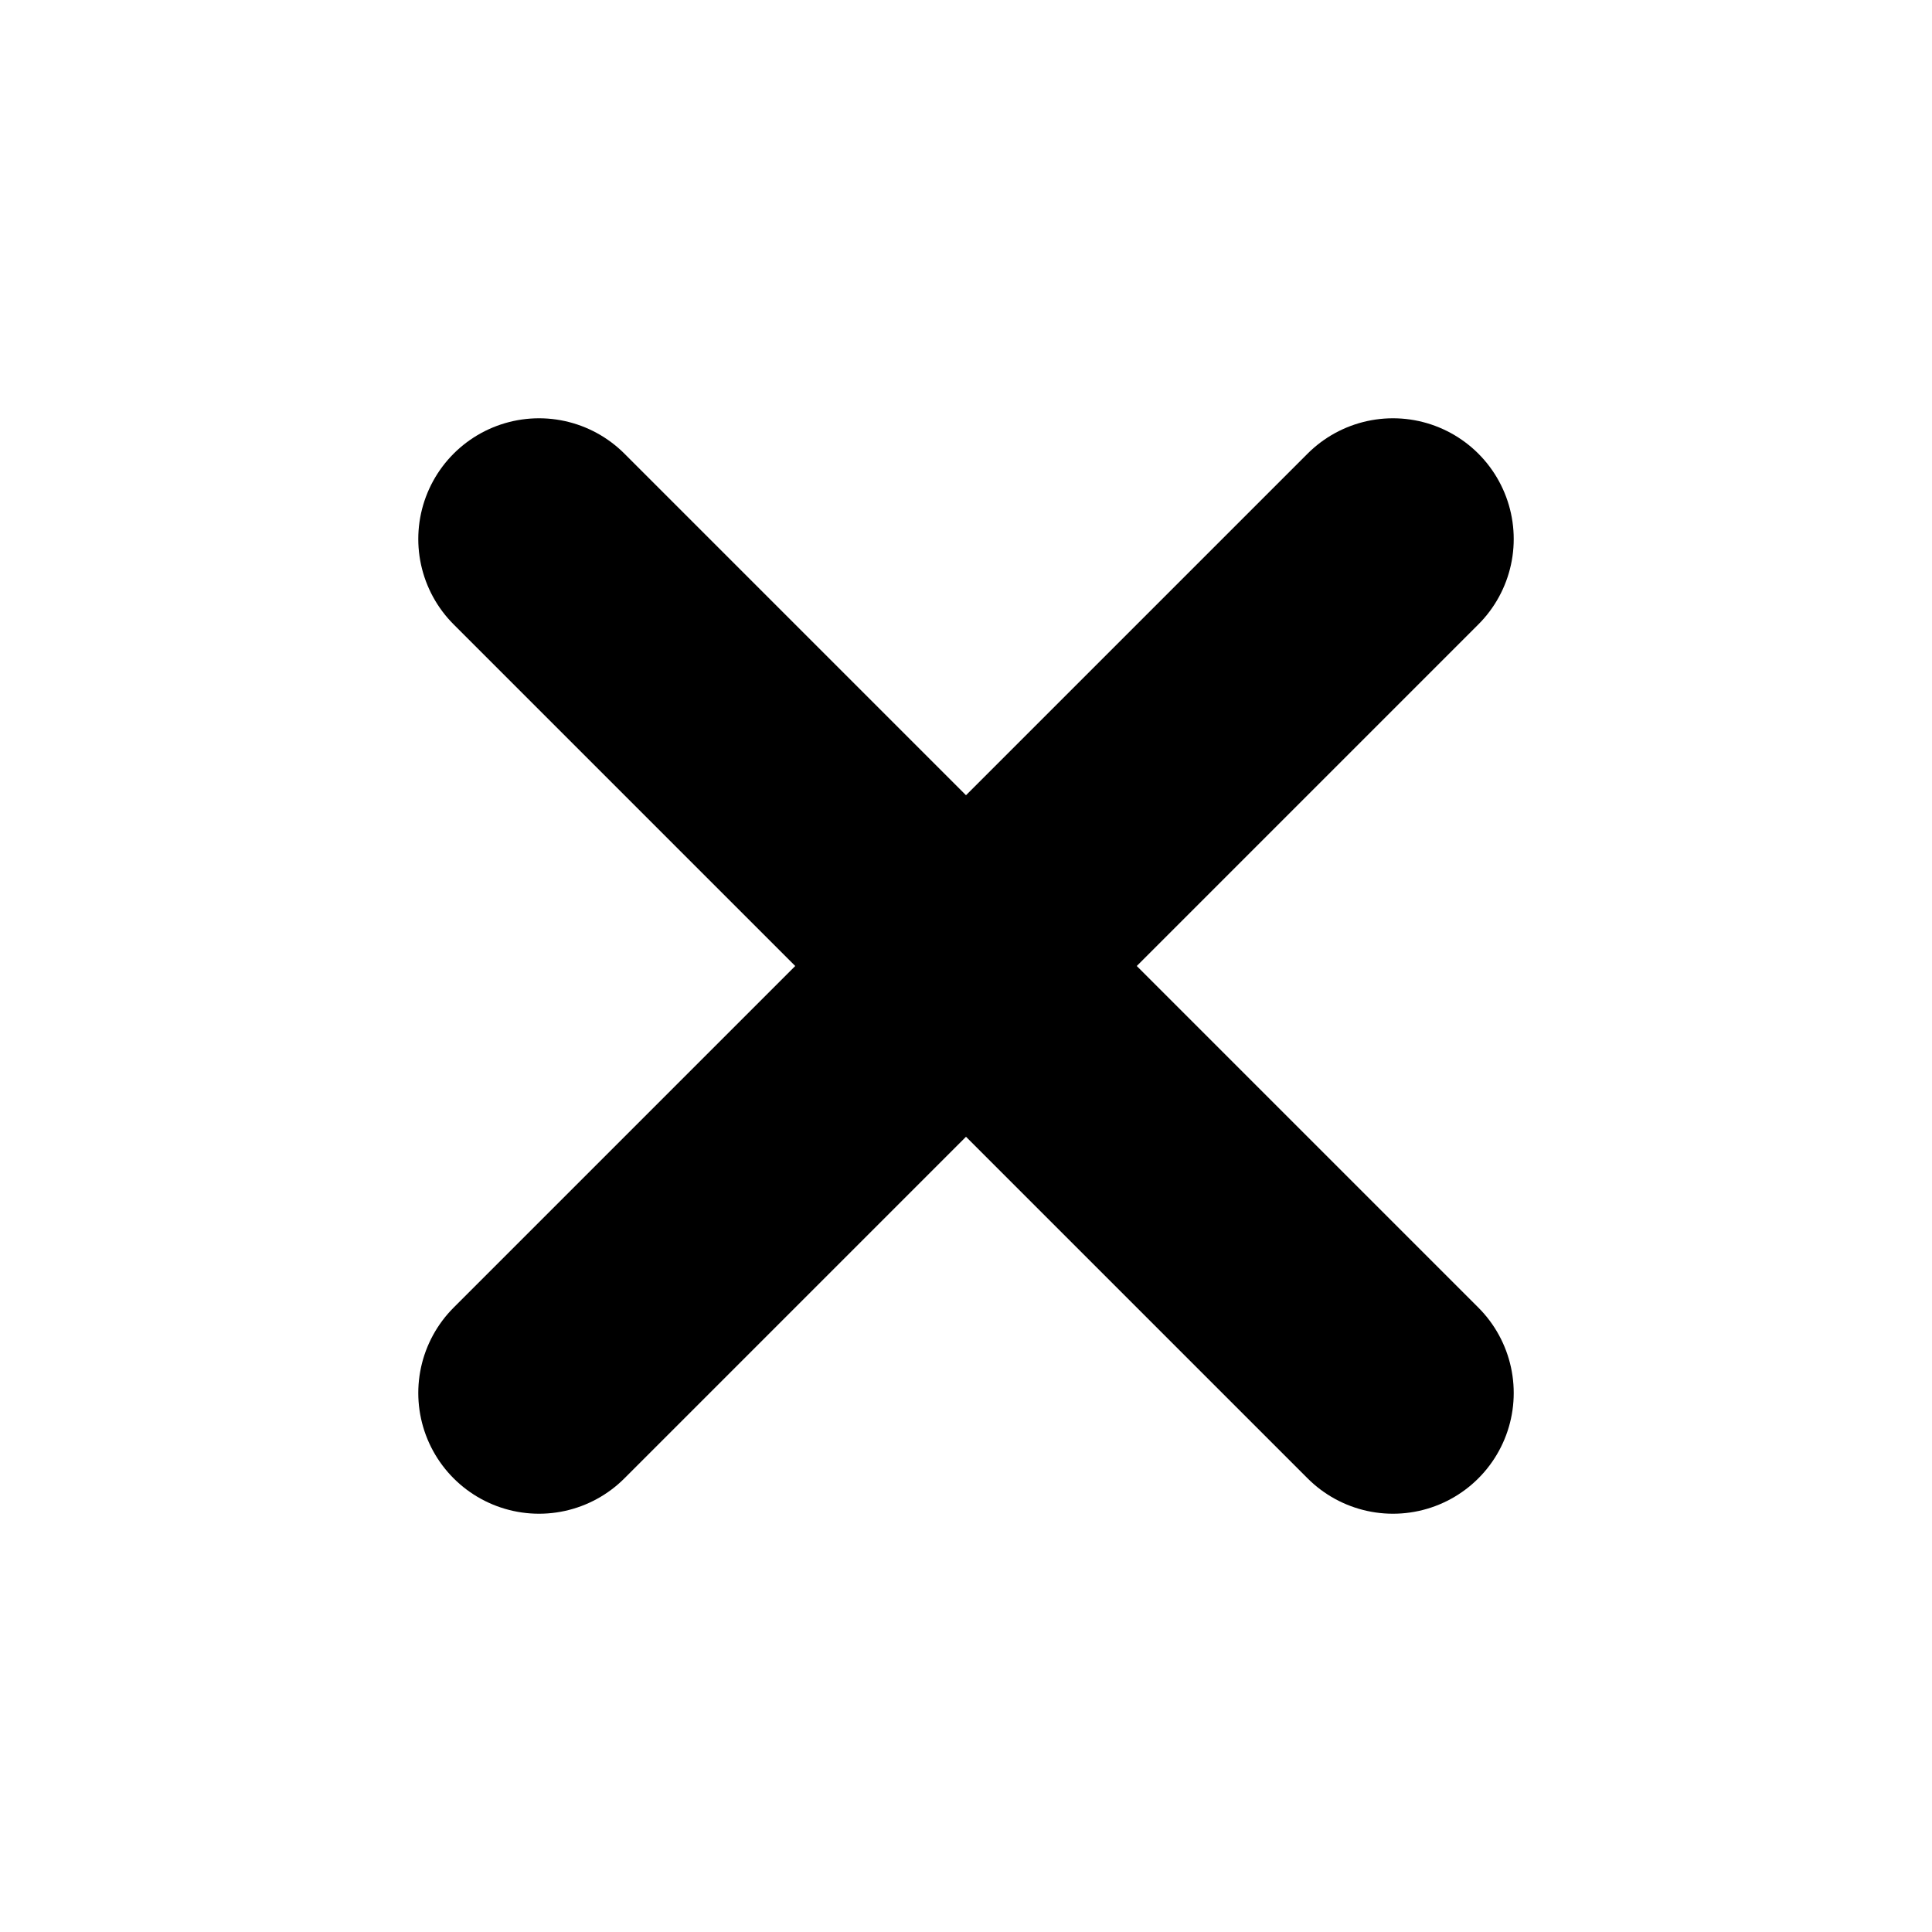
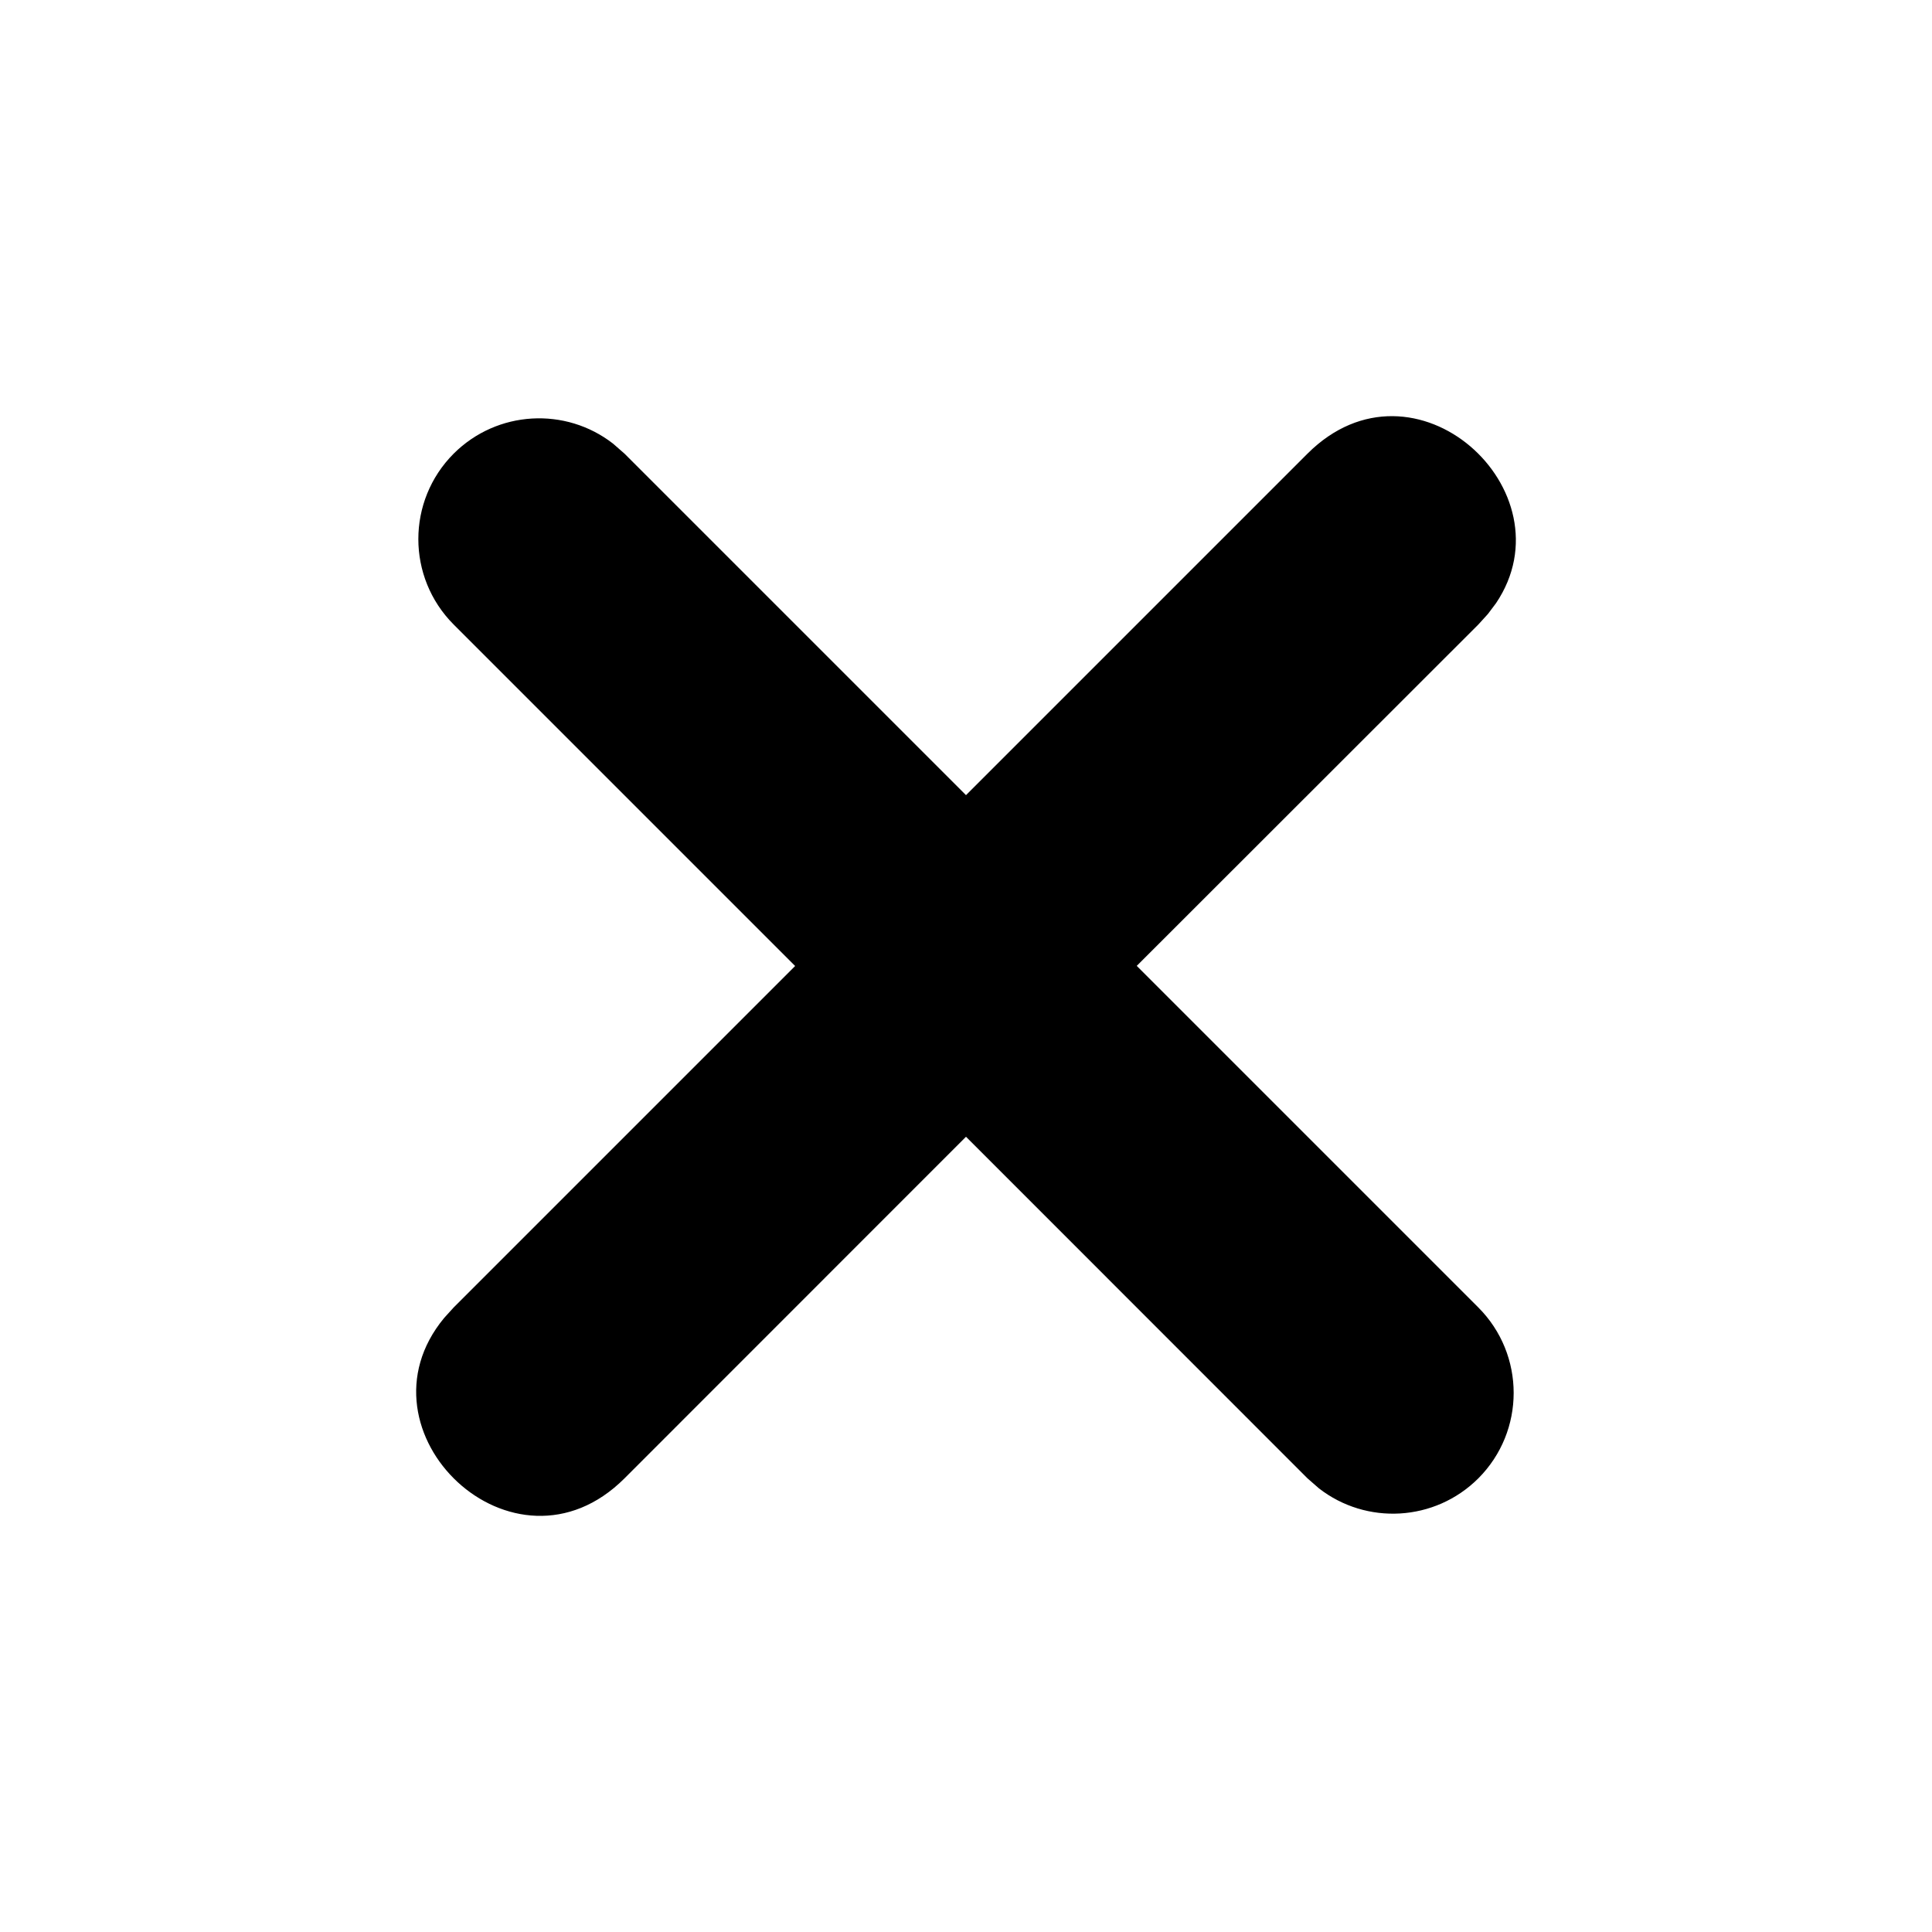
<svg xmlns="http://www.w3.org/2000/svg" width="16" height="16" viewBox="0 0 16 16" aria-hidden="true" focusable="false">
  <g fill-rule="evenodd">
-     <rect fill="none" stroke="none" x="0" y="0" width="16" height="16" />
-     <path fill="none" stroke="currentColor" stroke-linecap="round" stroke-linejoin="round" stroke-width="2" d="M8 8l3.536-3.536L8 8 4.464 4.464 8 8zm0 0l-3.536 3.536L8 8l3.536 3.536L8 8z" />
+     <rect fill="none" x="0" y="0" width="16" height="16" />
+     <path d="M12.322 5.085L12.243 5.172L9.414 7.999L12.243 10.828C12.633 11.219 12.633 11.852 12.243 12.243C11.882 12.603 11.315 12.631 10.923 12.326L10.828 12.243L8 9.414L5.172 12.243C4.257 13.157 2.9 11.855 3.678 10.915L3.757 10.828L6.585 8L3.757 5.172C3.367 4.781 3.367 4.148 3.757 3.757C4.118 3.397 4.685 3.369 5.077 3.674L5.172 3.757L8 6.585L10.828 3.757C11.714 2.872 13.016 4.066 12.389 4.996L12.322 5.085Z" fill="currentColor" />
  </g>
</svg>
